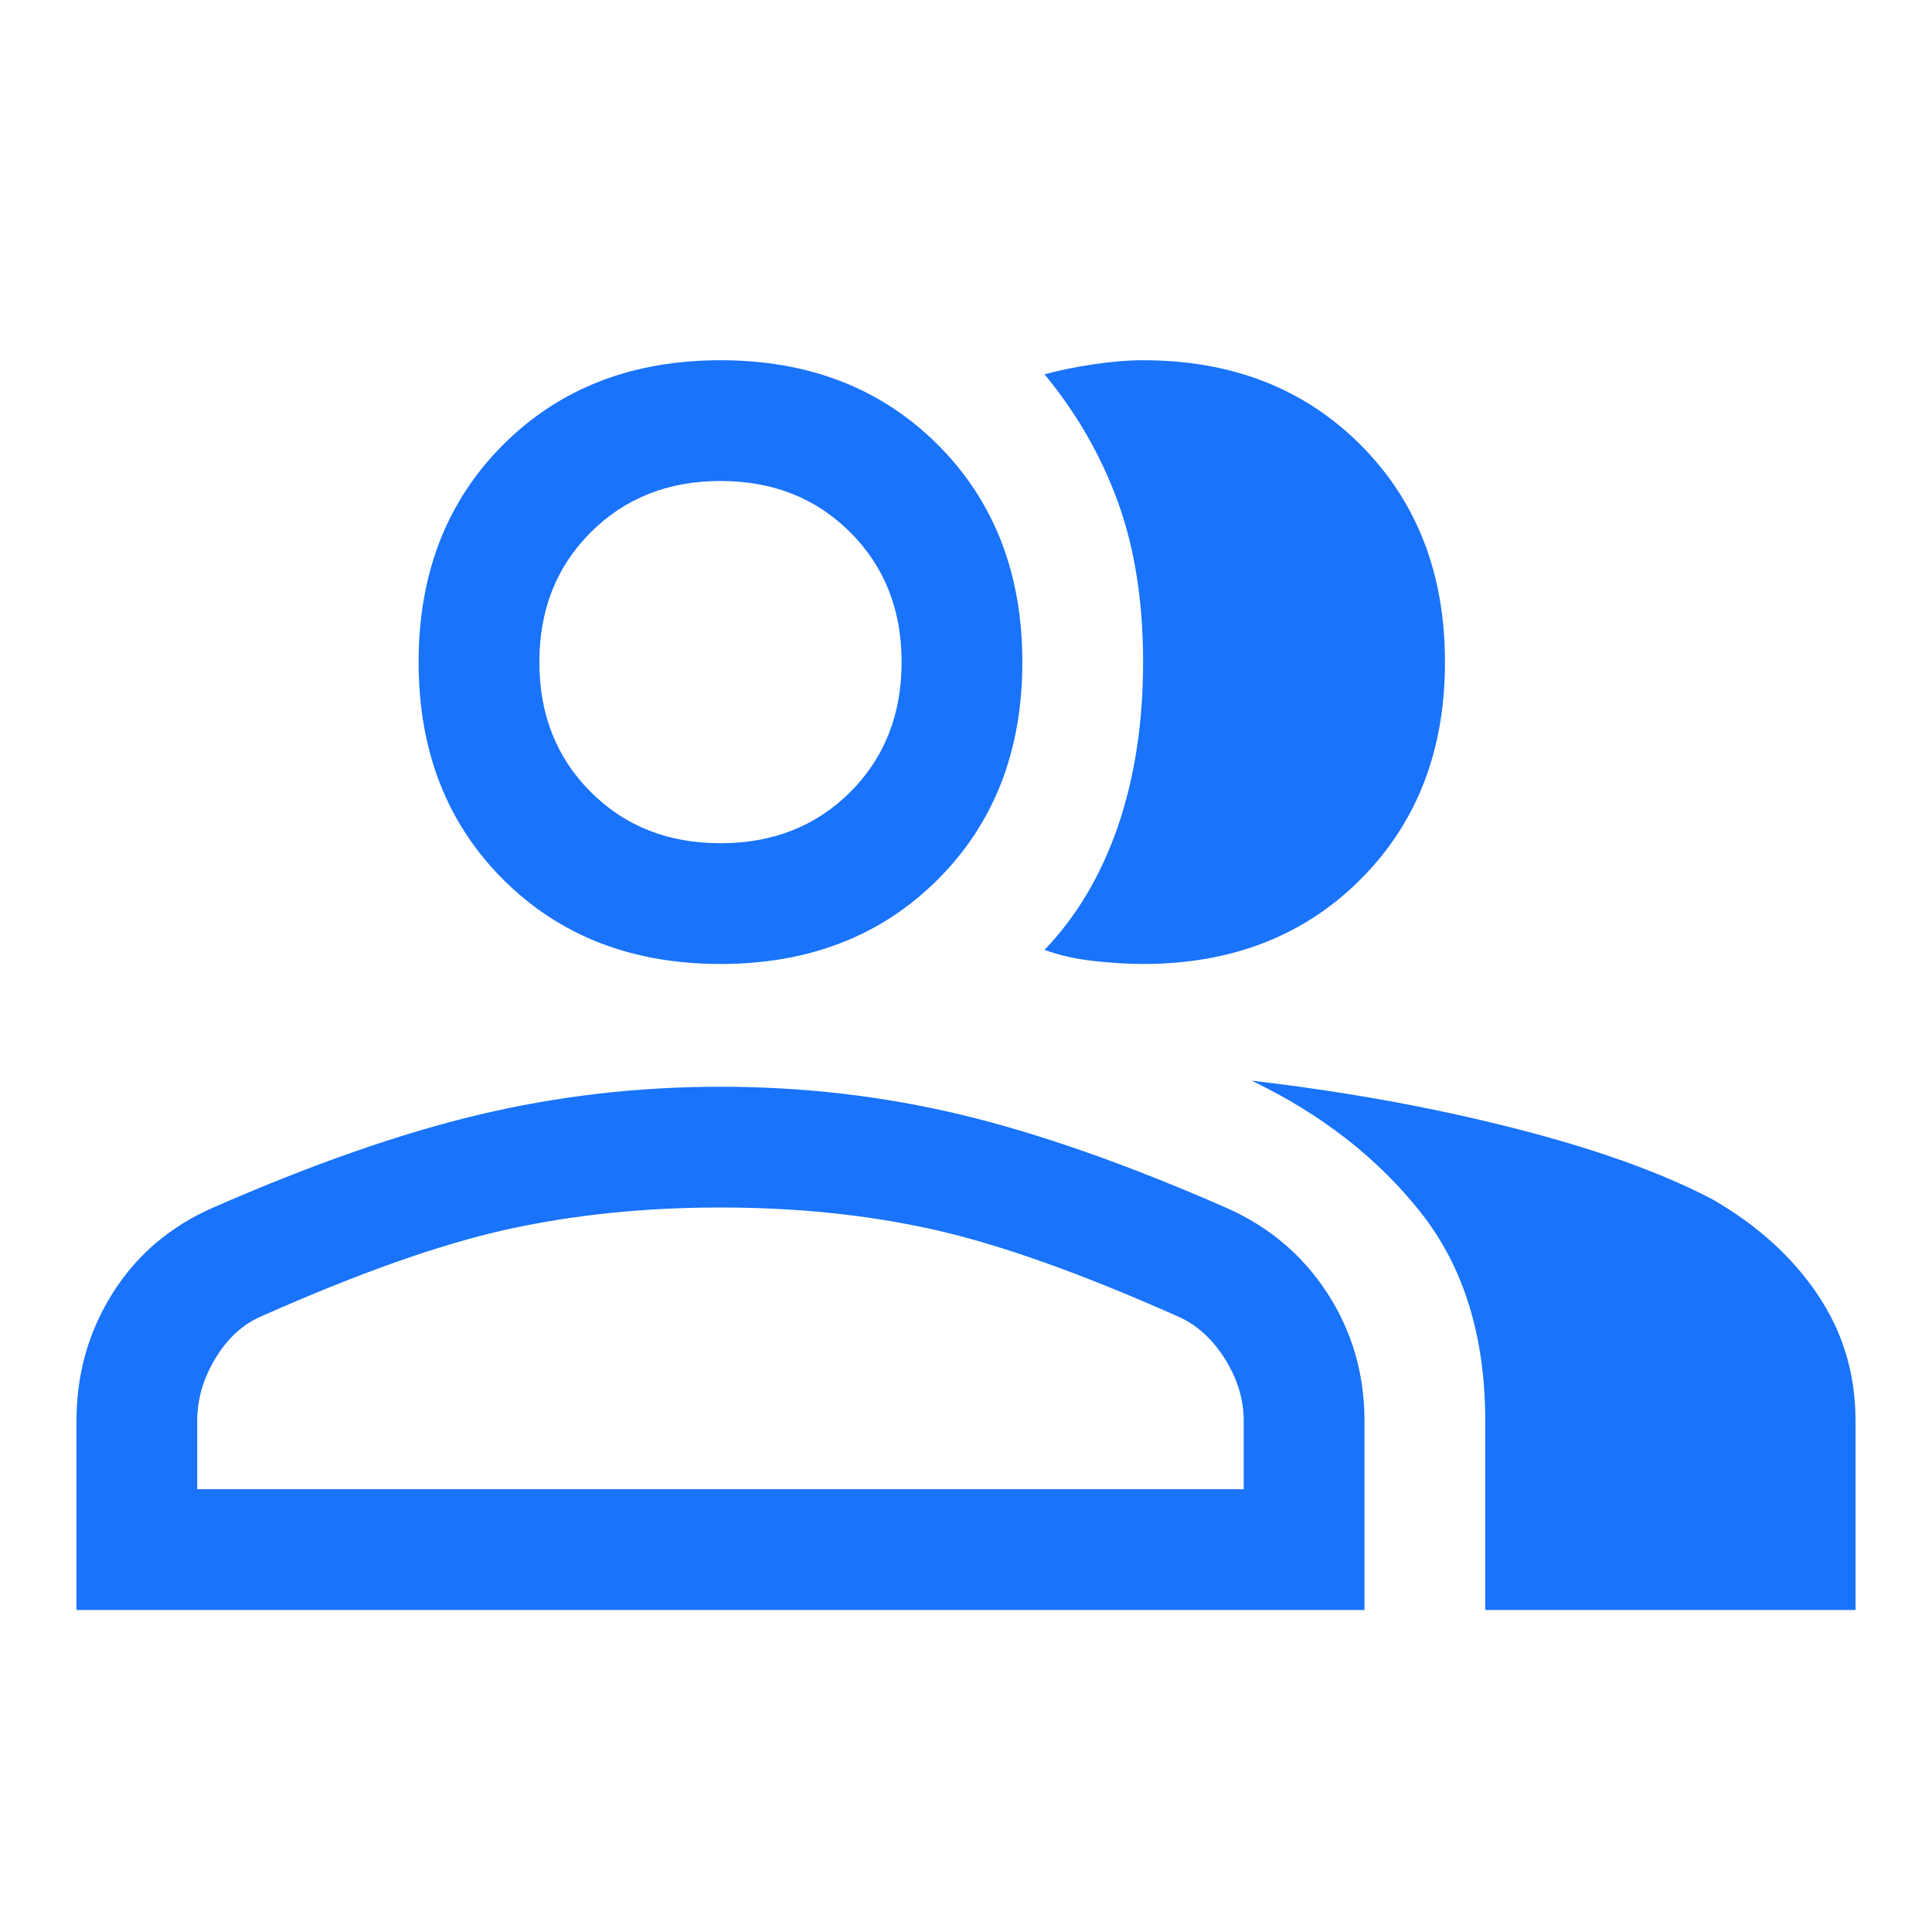
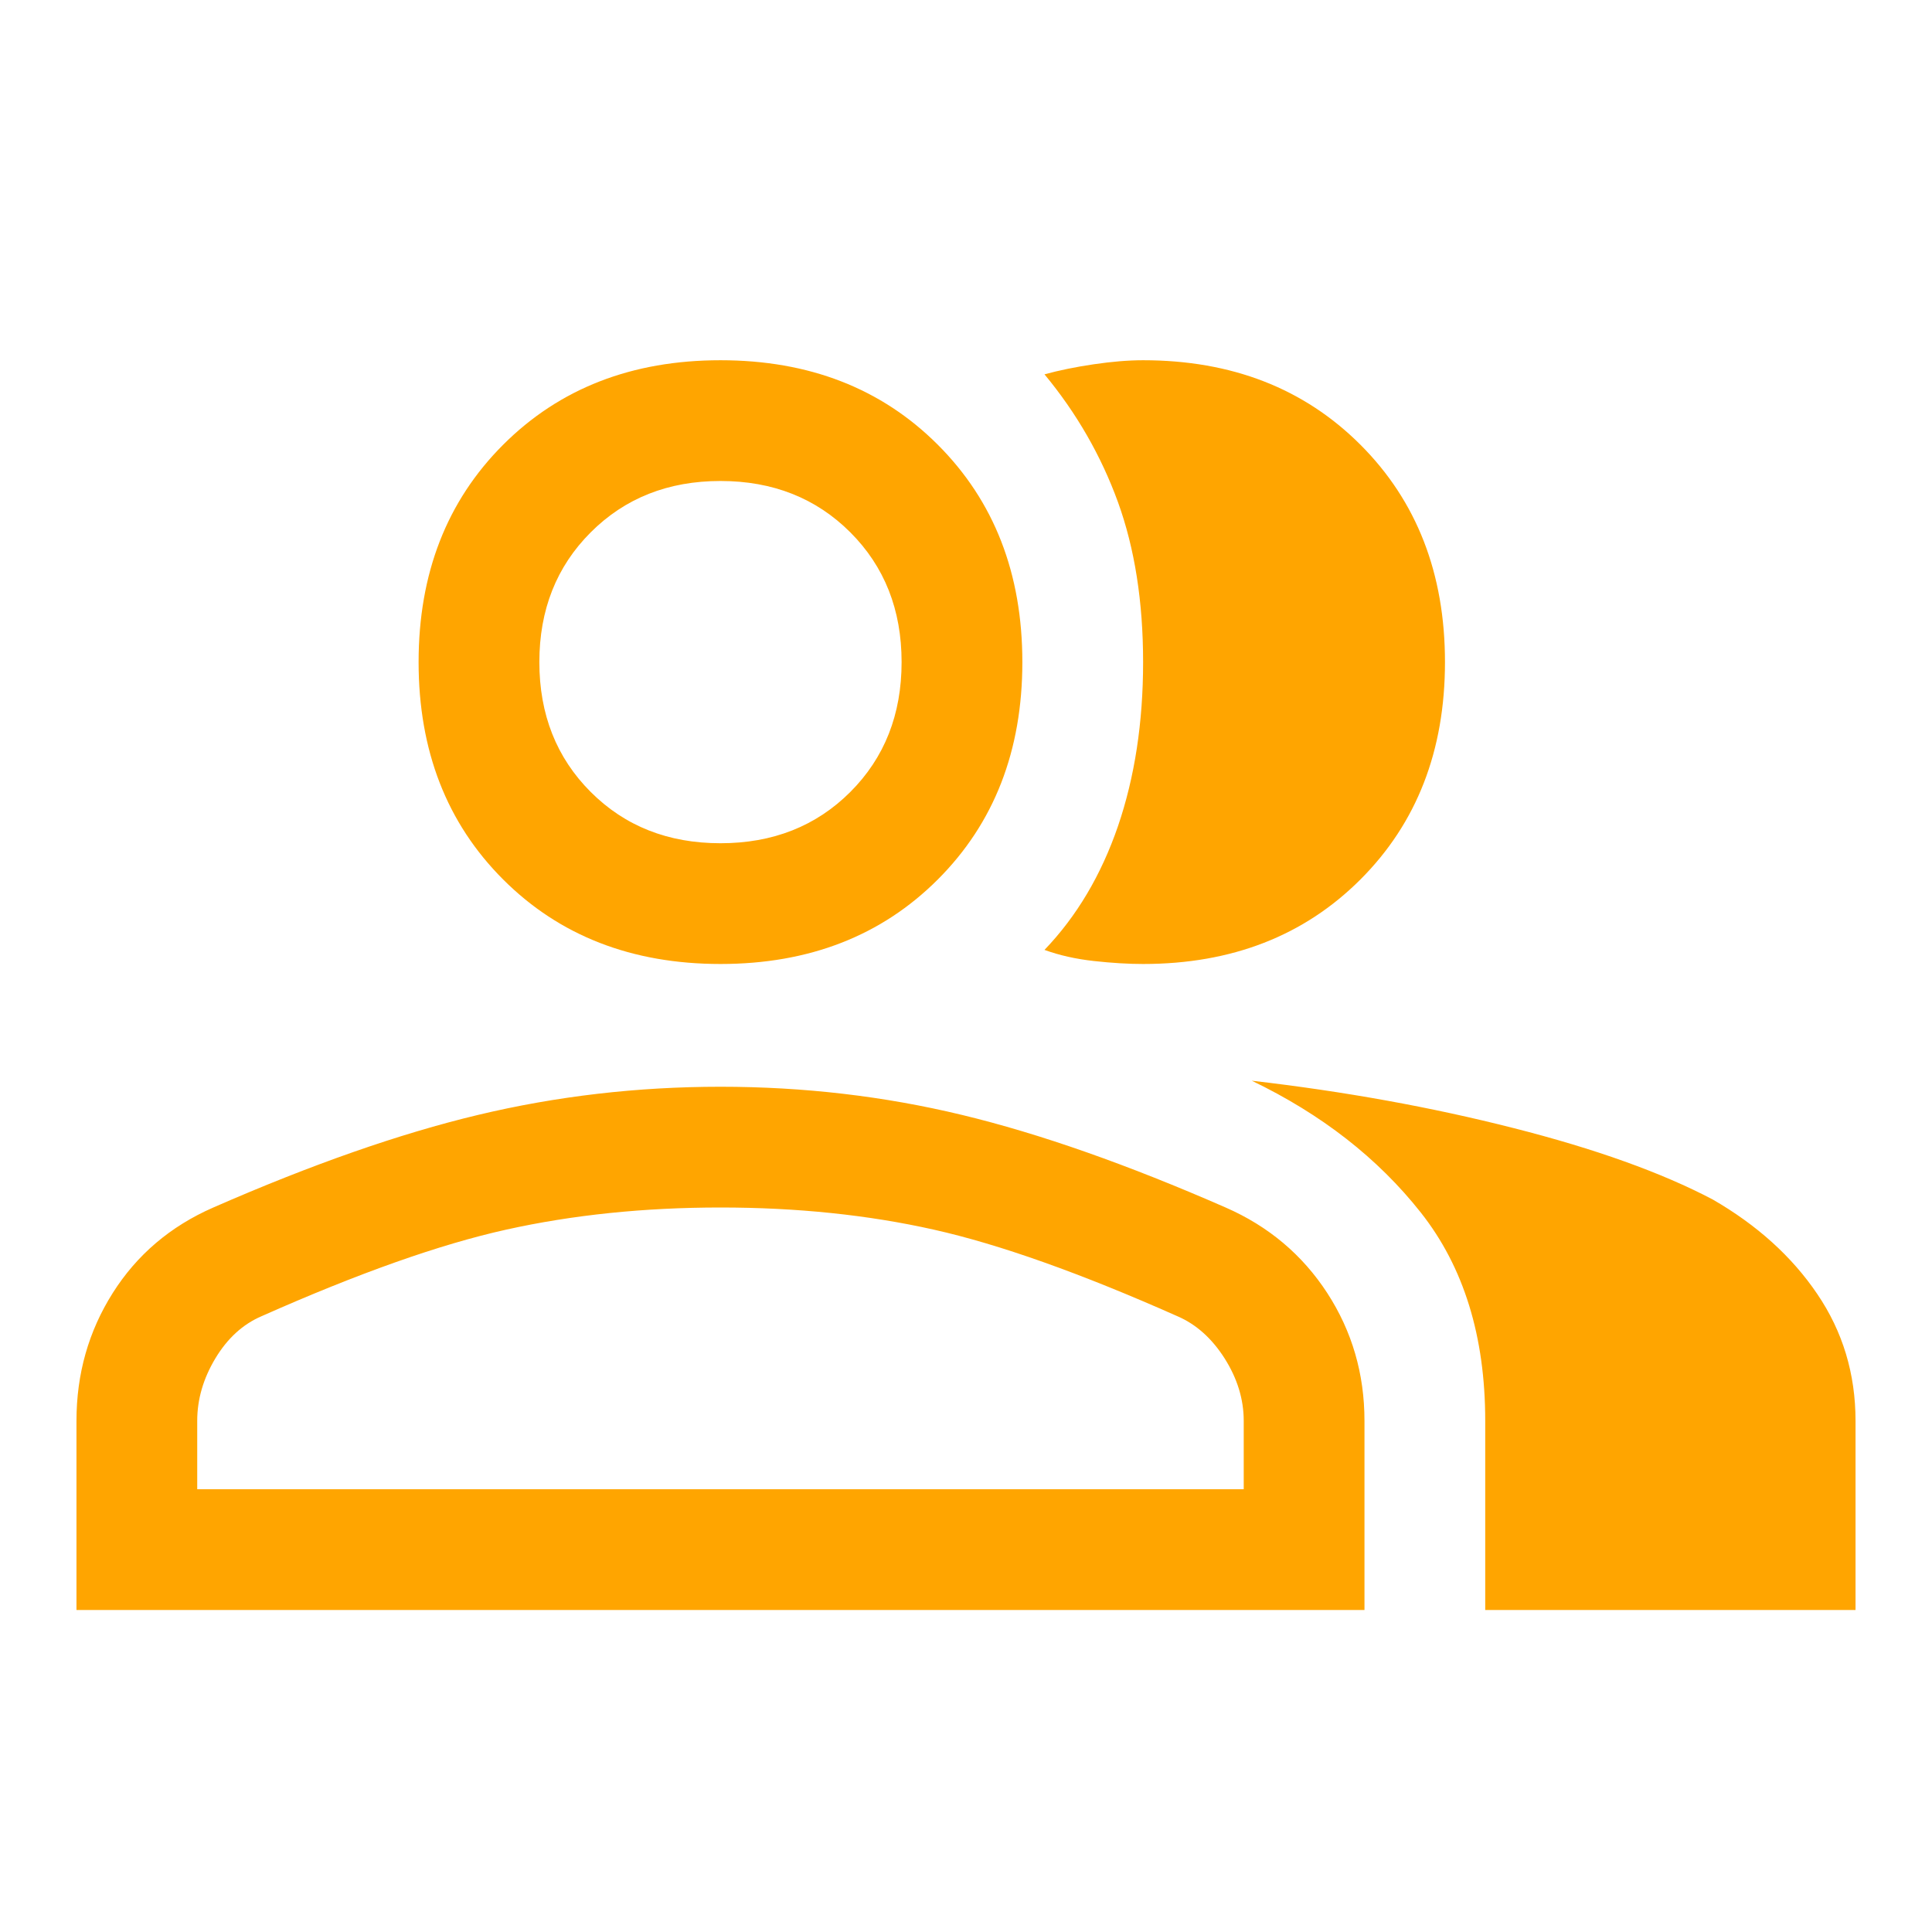
<svg xmlns="http://www.w3.org/2000/svg" width="24" height="24" viewBox="0 0 24 24" fill="none">
-   <path d="M0.95 20V17.65C0.95 17.067 1.1 16.538 1.4 16.063C1.7 15.588 2.117 15.233 2.65 15C3.867 14.467 4.963 14.083 5.938 13.85C6.913 13.617 7.917 13.5 8.95 13.5C9.984 13.5 10.983 13.617 11.95 13.85C12.917 14.083 14.008 14.467 15.225 15C15.758 15.233 16.179 15.588 16.488 16.063C16.796 16.538 16.95 17.067 16.95 17.65V20H0.95ZM18.45 20V17.65C18.45 16.6 18.183 15.738 17.65 15.063C17.117 14.388 16.417 13.842 15.55 13.425C16.7 13.558 17.784 13.754 18.8 14.013C19.817 14.271 20.642 14.567 21.275 14.9C21.825 15.217 22.259 15.608 22.575 16.075C22.892 16.542 23.05 17.067 23.05 17.65V20H18.45ZM8.95 11.975C7.85 11.975 6.95 11.625 6.25 10.925C5.55 10.225 5.2 9.325 5.2 8.225C5.2 7.125 5.55 6.225 6.25 5.525C6.95 4.825 7.85 4.475 8.95 4.475C10.05 4.475 10.95 4.825 11.65 5.525C12.35 6.225 12.7 7.125 12.7 8.225C12.7 9.325 12.35 10.225 11.65 10.925C10.95 11.625 10.05 11.975 8.95 11.975ZM17.95 8.225C17.95 9.325 17.6 10.225 16.9 10.925C16.2 11.625 15.3 11.975 14.2 11.975C14.017 11.975 13.813 11.963 13.588 11.938C13.363 11.913 13.159 11.867 12.975 11.8C13.375 11.383 13.679 10.871 13.888 10.263C14.096 9.654 14.2 8.975 14.2 8.225C14.2 7.475 14.096 6.813 13.888 6.238C13.679 5.663 13.375 5.133 12.975 4.65C13.159 4.6 13.363 4.558 13.588 4.525C13.813 4.492 14.017 4.475 14.2 4.475C15.3 4.475 16.2 4.825 16.9 5.525C17.6 6.225 17.95 7.125 17.95 8.225ZM2.45 18.5H15.45V17.65C15.45 17.383 15.371 17.125 15.213 16.875C15.054 16.625 14.858 16.45 14.625 16.35C13.425 15.817 12.417 15.458 11.6 15.275C10.784 15.092 9.9 15 8.95 15C8 15 7.113 15.092 6.288 15.275C5.463 15.458 4.45 15.817 3.25 16.35C3.017 16.45 2.825 16.625 2.675 16.875C2.525 17.125 2.45 17.383 2.45 17.65V18.5ZM8.95 10.475C9.6 10.475 10.138 10.263 10.563 9.838C10.988 9.413 11.2 8.875 11.2 8.225C11.2 7.575 10.988 7.038 10.563 6.613C10.138 6.188 9.6 5.975 8.95 5.975C8.3 5.975 7.763 6.188 7.338 6.613C6.913 7.038 6.7 7.575 6.7 8.225C6.7 8.875 6.913 9.413 7.338 9.838C7.763 10.263 8.3 10.475 8.95 10.475Z" fill="#1973FB" />
+   <path d="M0.95 20V17.65C0.95 17.067 1.1 16.538 1.4 16.063C1.7 15.588 2.117 15.233 2.65 15C3.867 14.467 4.963 14.083 5.938 13.85C6.913 13.617 7.917 13.5 8.95 13.5C9.984 13.5 10.983 13.617 11.95 13.85C12.917 14.083 14.008 14.467 15.225 15C15.758 15.233 16.179 15.588 16.488 16.063C16.796 16.538 16.95 17.067 16.95 17.65V20H0.95ZM18.45 20V17.65C18.45 16.6 18.183 15.738 17.65 15.063C17.117 14.388 16.417 13.842 15.55 13.425C16.7 13.558 17.784 13.754 18.8 14.013C19.817 14.271 20.642 14.567 21.275 14.9C21.825 15.217 22.259 15.608 22.575 16.075C22.892 16.542 23.05 17.067 23.05 17.65V20H18.45ZM8.95 11.975C7.85 11.975 6.95 11.625 6.25 10.925C5.55 10.225 5.2 9.325 5.2 8.225C5.2 7.125 5.55 6.225 6.25 5.525C6.95 4.825 7.85 4.475 8.95 4.475C10.05 4.475 10.95 4.825 11.65 5.525C12.35 6.225 12.7 7.125 12.7 8.225C12.7 9.325 12.35 10.225 11.65 10.925C10.95 11.625 10.05 11.975 8.95 11.975ZM17.95 8.225C17.95 9.325 17.6 10.225 16.9 10.925C16.2 11.625 15.3 11.975 14.2 11.975C14.017 11.975 13.813 11.963 13.588 11.938C13.363 11.913 13.159 11.867 12.975 11.8C13.375 11.383 13.679 10.871 13.888 10.263C14.096 9.654 14.2 8.975 14.2 8.225C14.2 7.475 14.096 6.813 13.888 6.238C13.679 5.663 13.375 5.133 12.975 4.65C13.159 4.6 13.363 4.558 13.588 4.525C13.813 4.492 14.017 4.475 14.2 4.475C15.3 4.475 16.2 4.825 16.9 5.525C17.6 6.225 17.95 7.125 17.95 8.225ZM2.45 18.5H15.45V17.65C15.45 17.383 15.371 17.125 15.213 16.875C15.054 16.625 14.858 16.45 14.625 16.35C13.425 15.817 12.417 15.458 11.6 15.275C10.784 15.092 9.9 15 8.95 15C8 15 7.113 15.092 6.288 15.275C5.463 15.458 4.45 15.817 3.25 16.35C3.017 16.45 2.825 16.625 2.675 16.875C2.525 17.125 2.45 17.383 2.45 17.65V18.5ZM8.95 10.475C9.6 10.475 10.138 10.263 10.563 9.838C10.988 9.413 11.2 8.875 11.2 8.225C11.2 7.575 10.988 7.038 10.563 6.613C10.138 6.188 9.6 5.975 8.95 5.975C8.3 5.975 7.763 6.188 7.338 6.613C6.913 7.038 6.7 7.575 6.7 8.225C6.7 8.875 6.913 9.413 7.338 9.838C7.763 10.263 8.3 10.475 8.95 10.475Z" fill="#FFA500" />
</svg>
